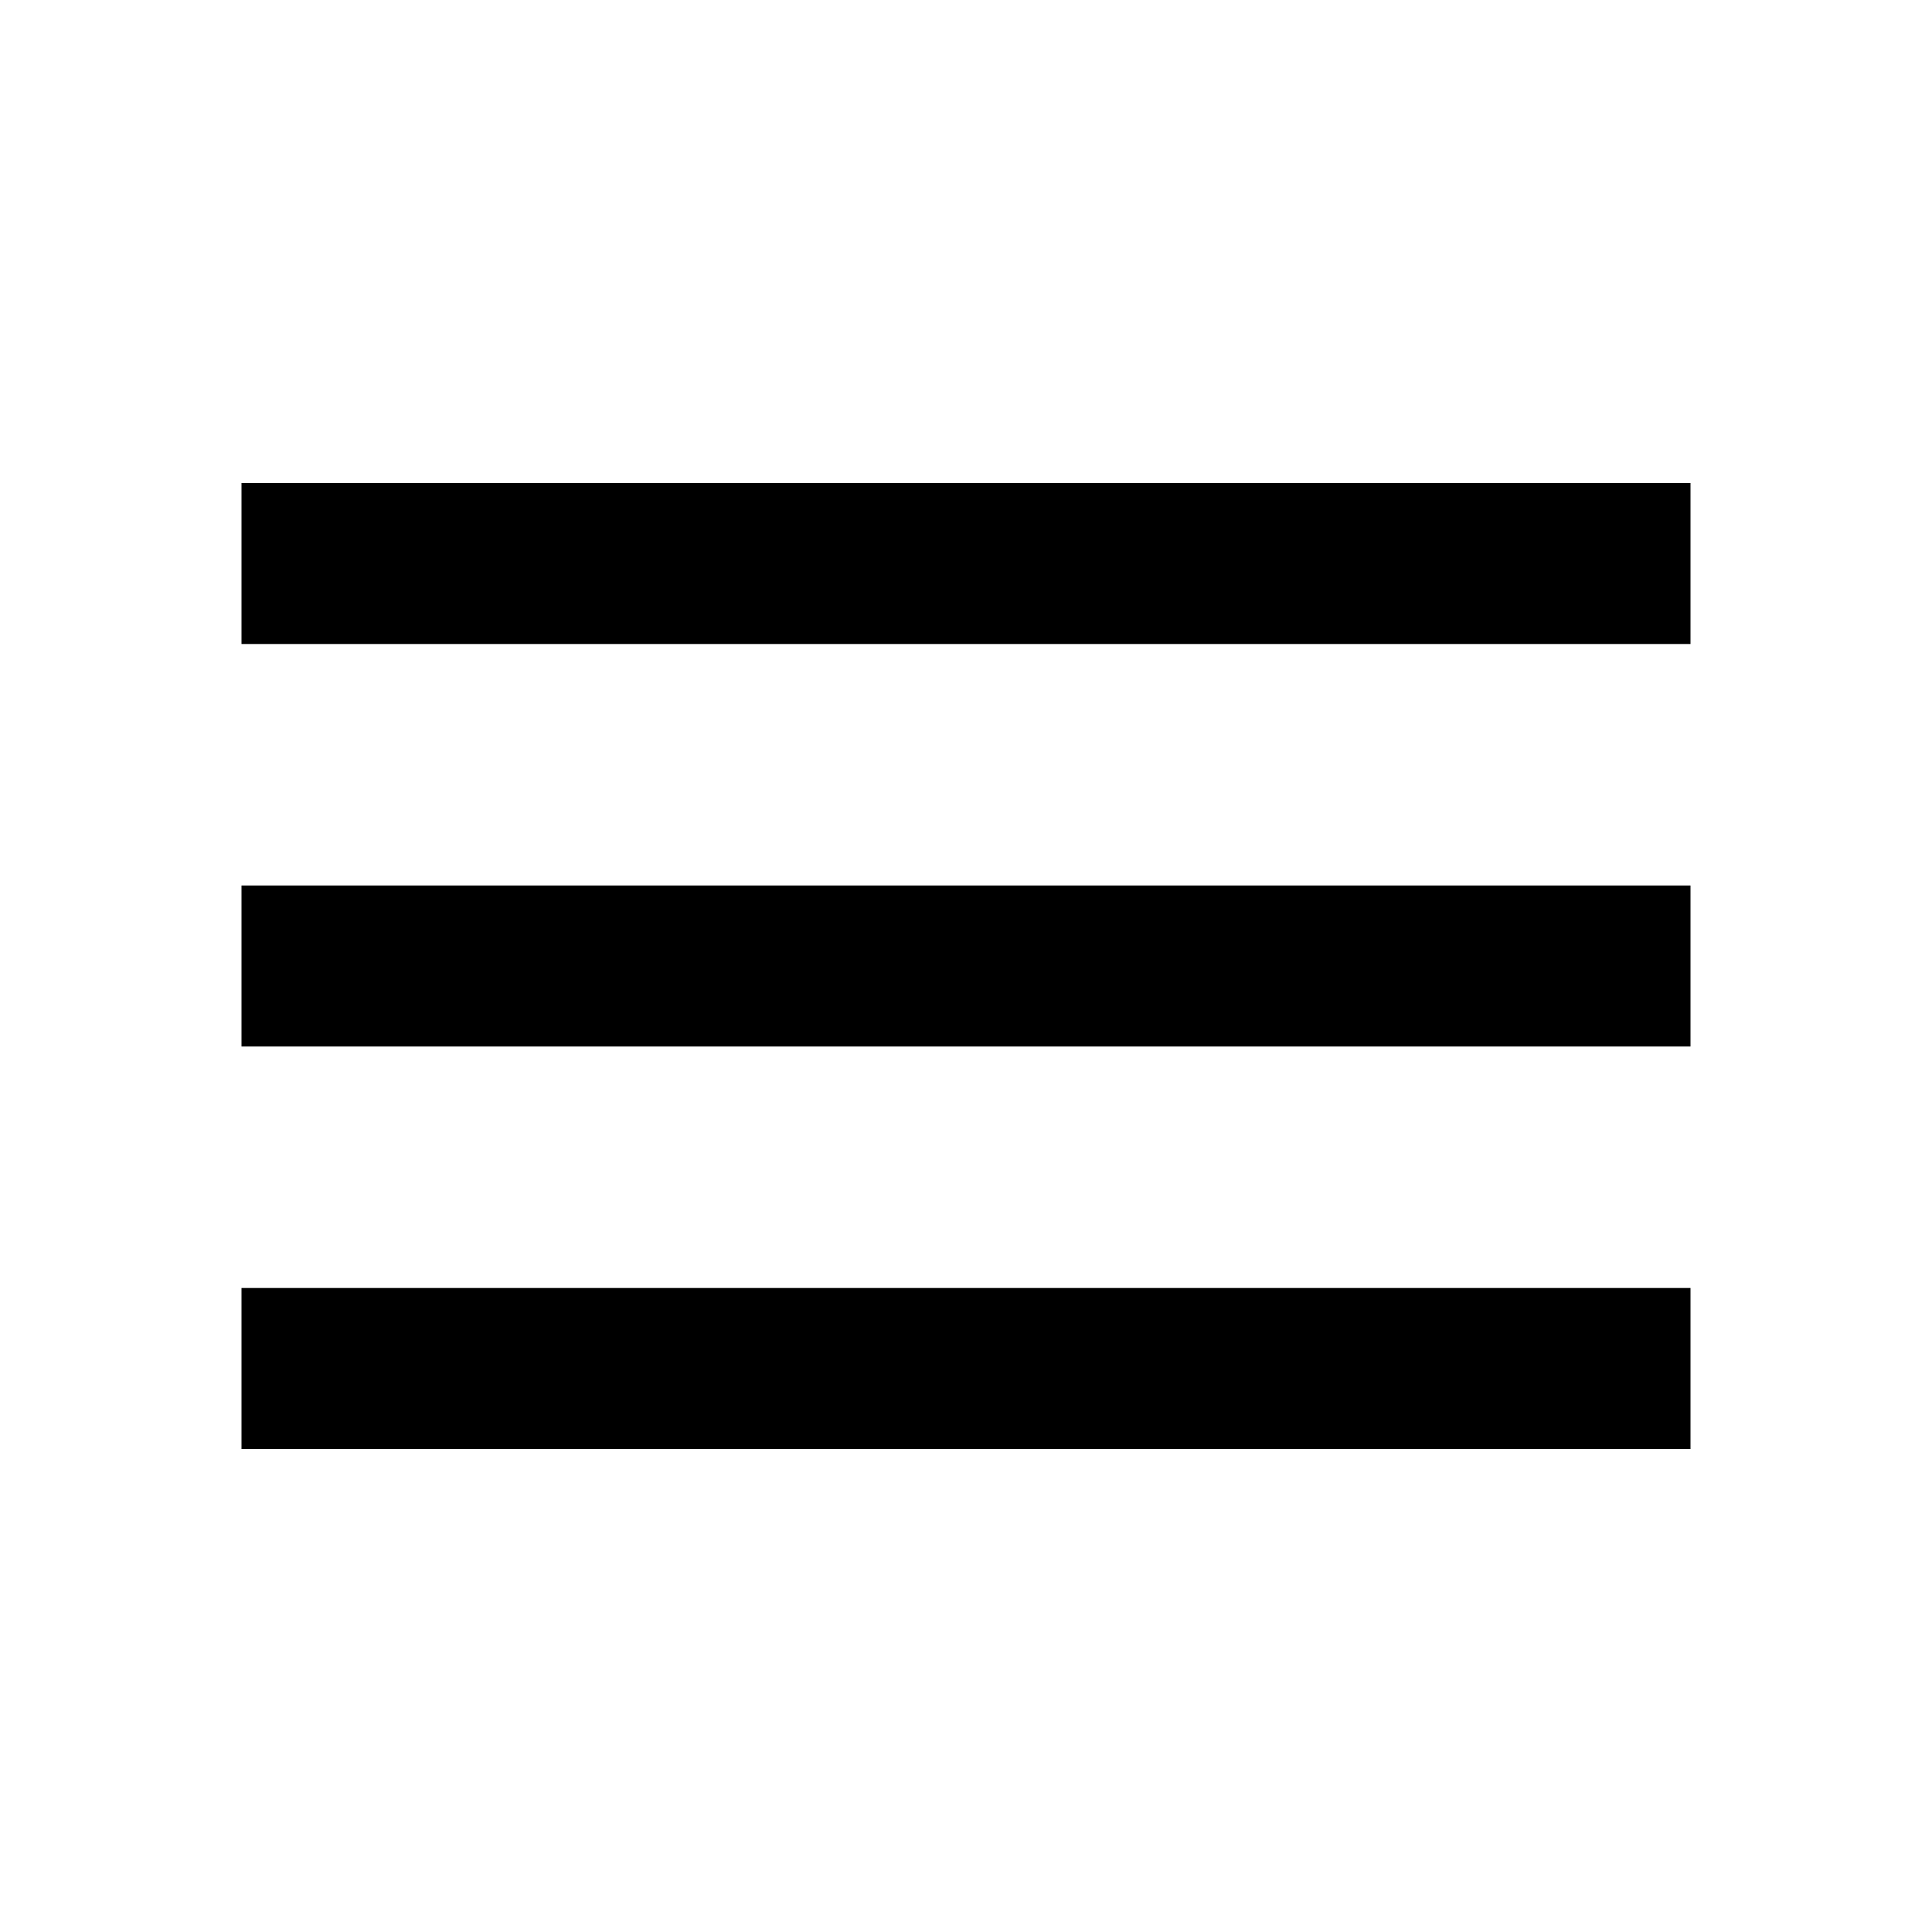
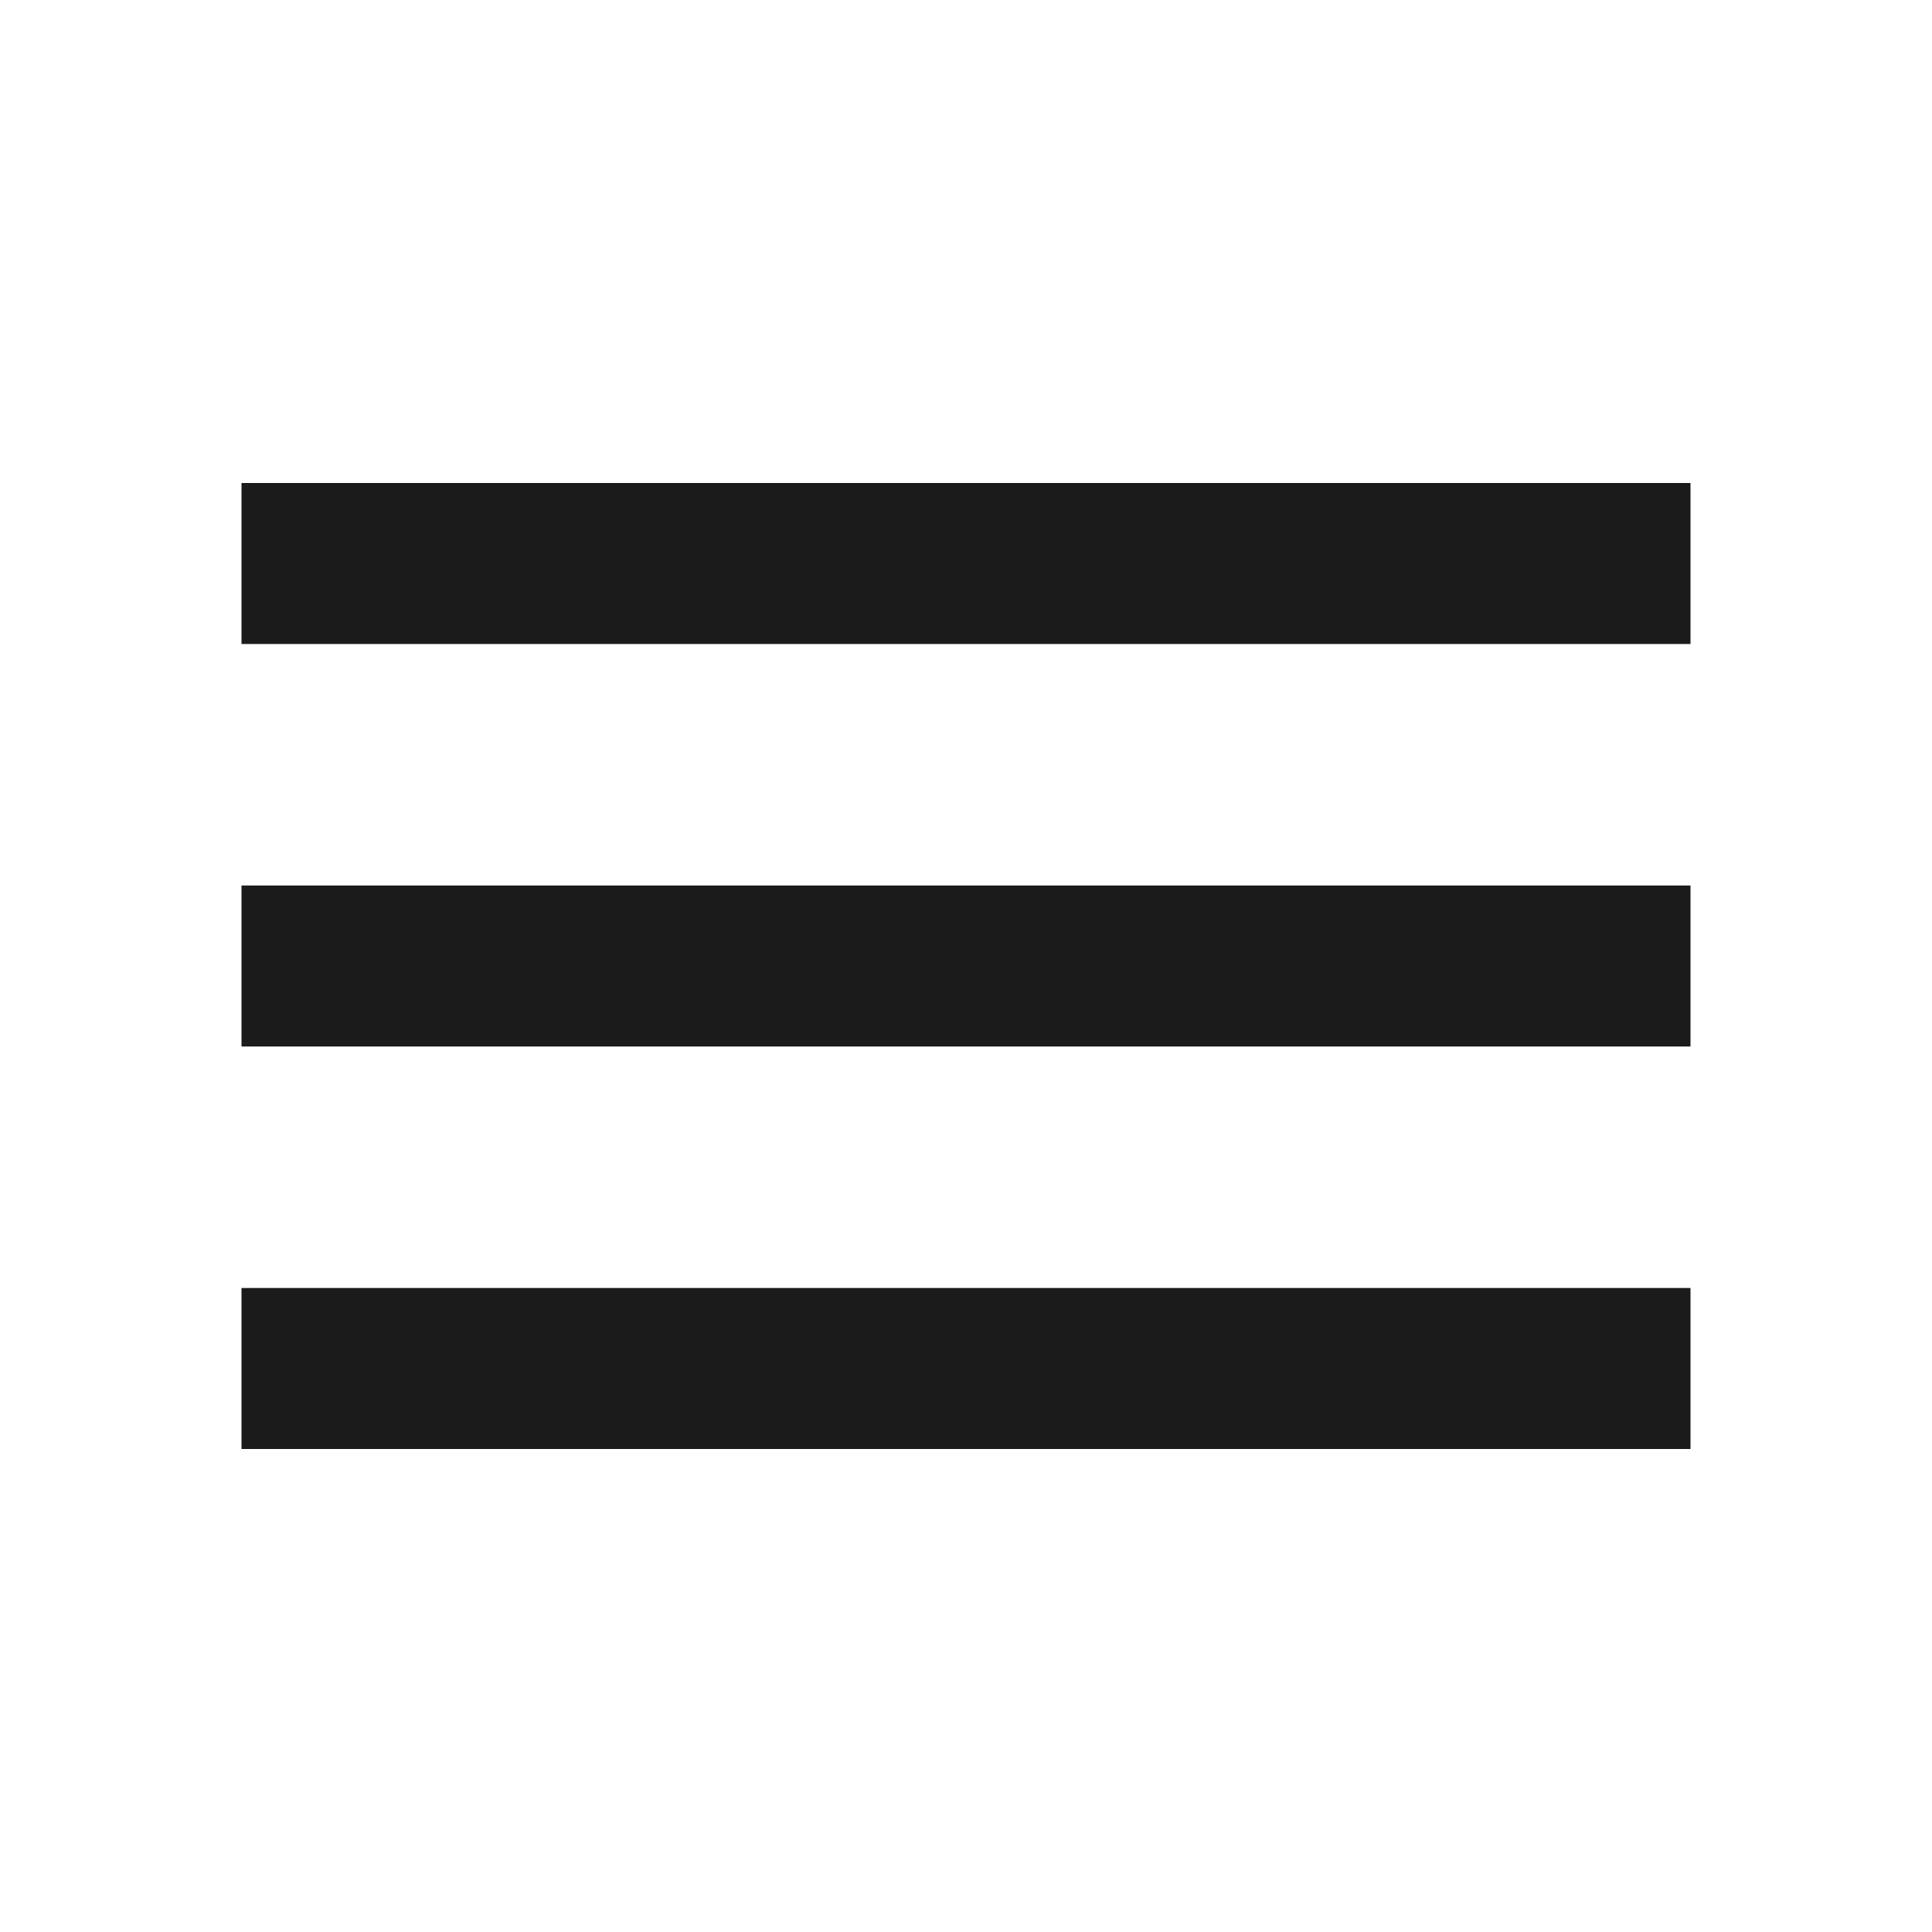
- <svg xmlns="http://www.w3.org/2000/svg" fill="#000000" height="24" viewBox="0 0 24 24" width="24">
+ <svg xmlns="http://www.w3.org/2000/svg" fill="#1b1b1c" height="24" viewBox="0 0 24 24" width="24">
  <path d="M0 0h24v24H0z" fill="none" />
  <path d="M3 18h18v-2H3v2zm0-5h18v-2H3v2zm0-7v2h18V6H3z" />
</svg>
